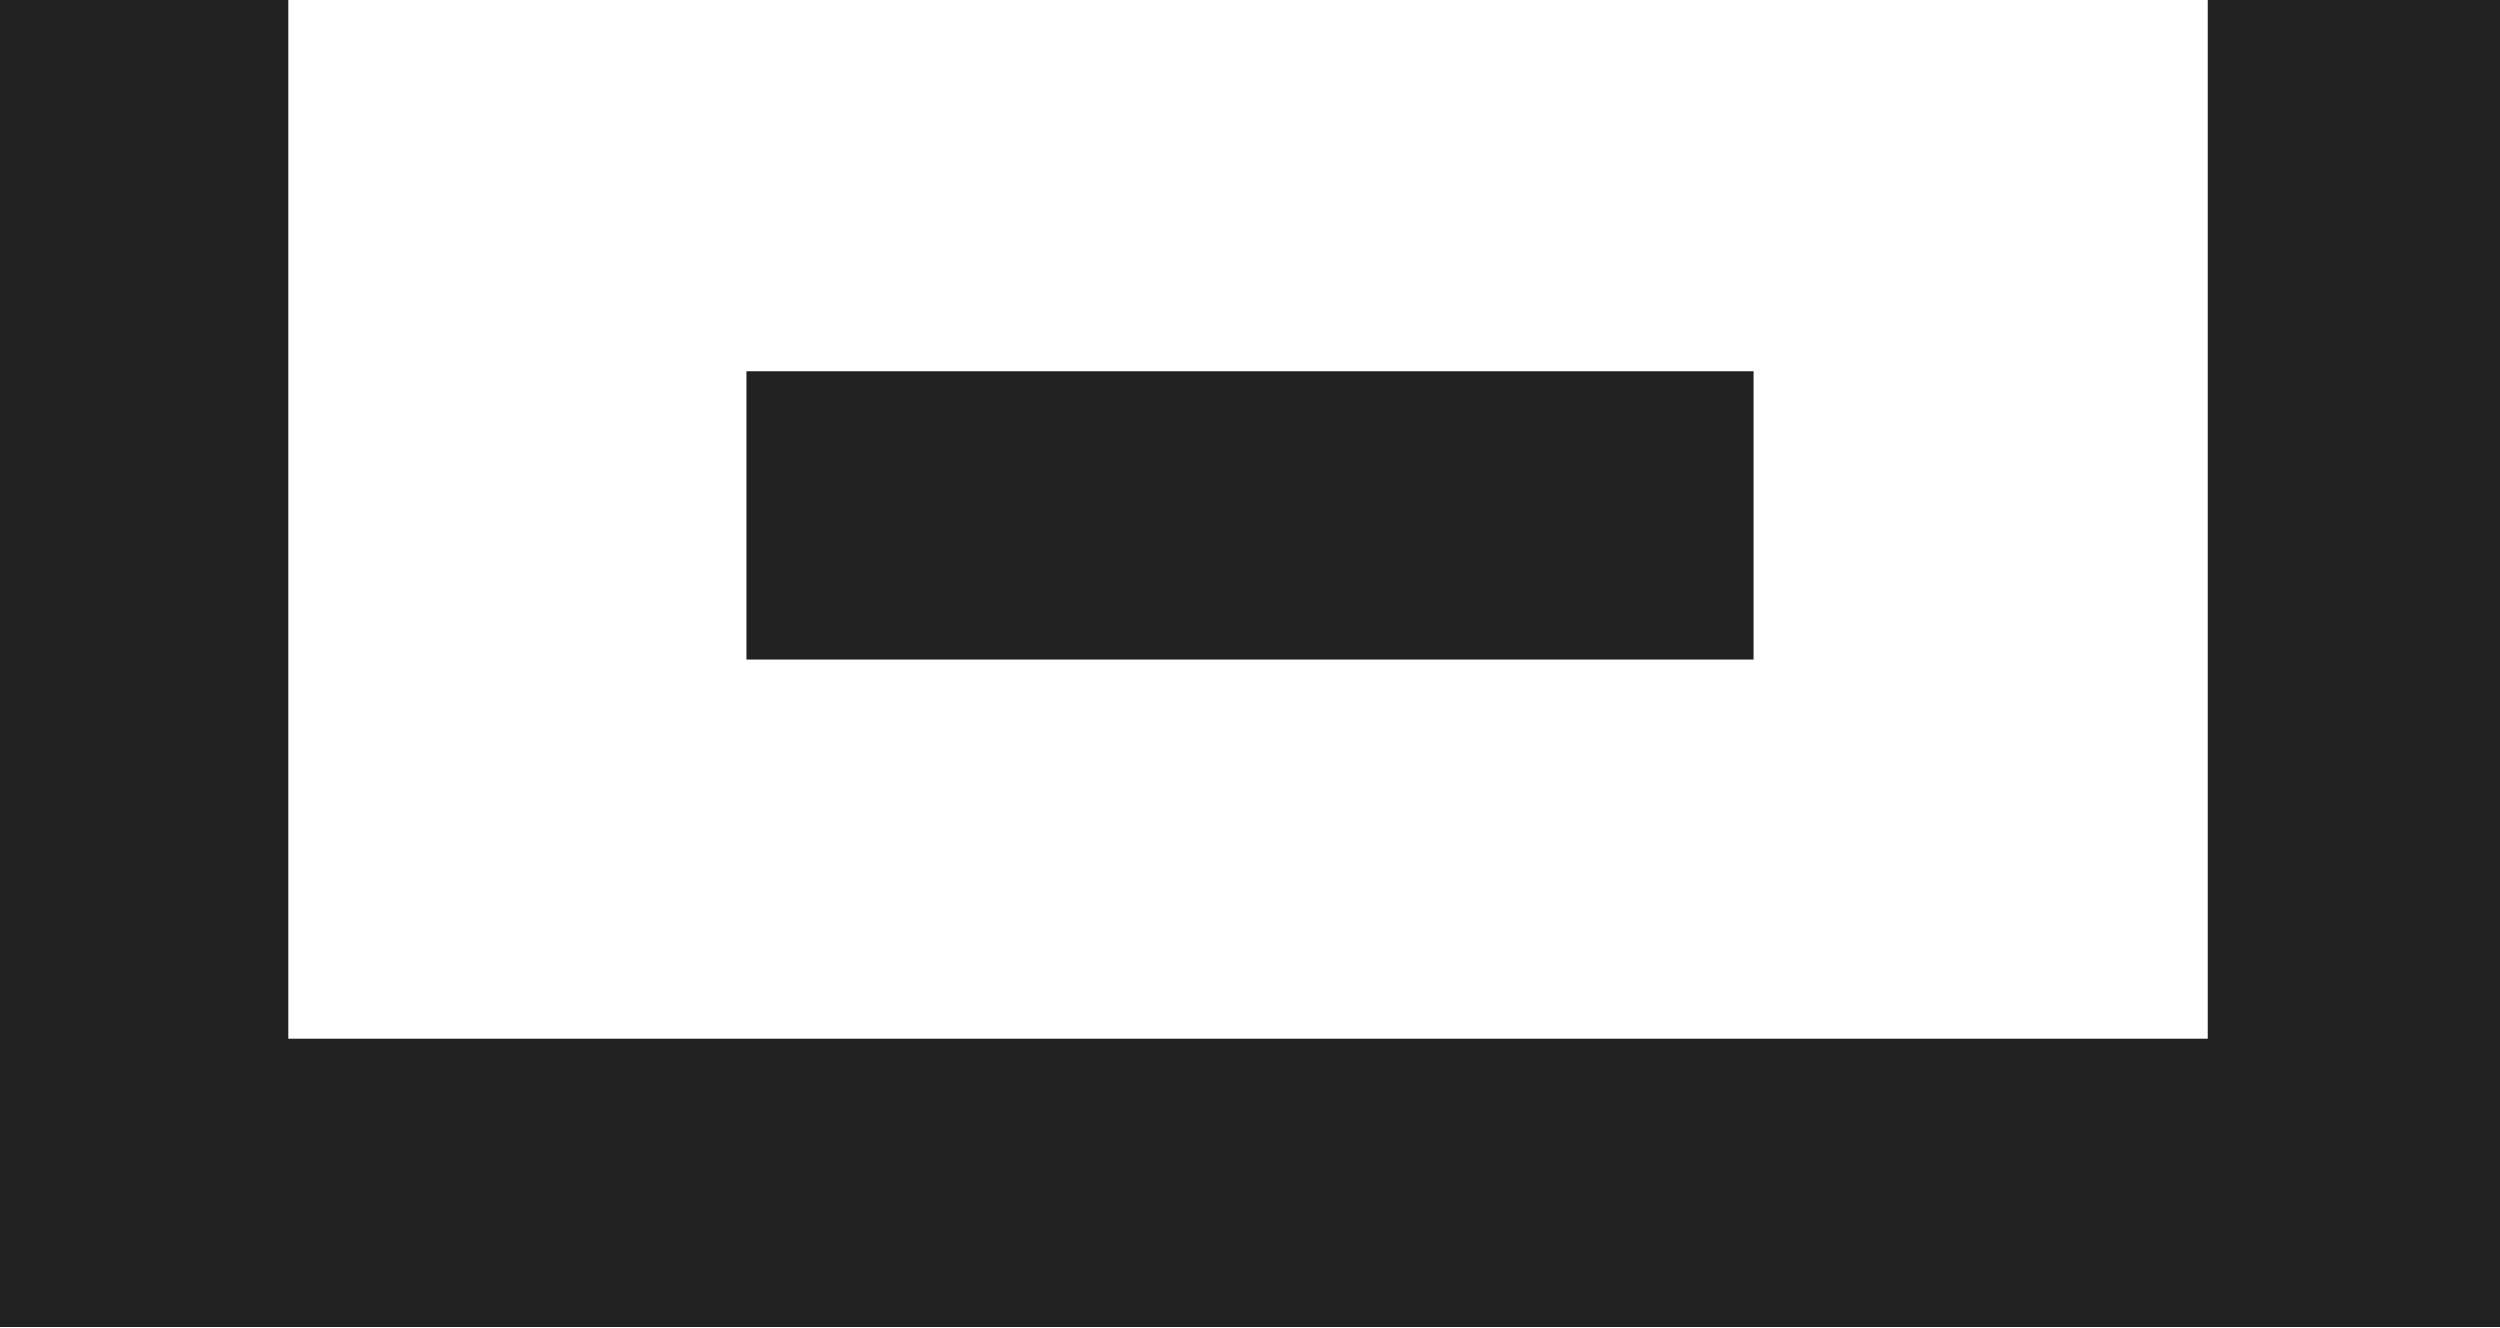
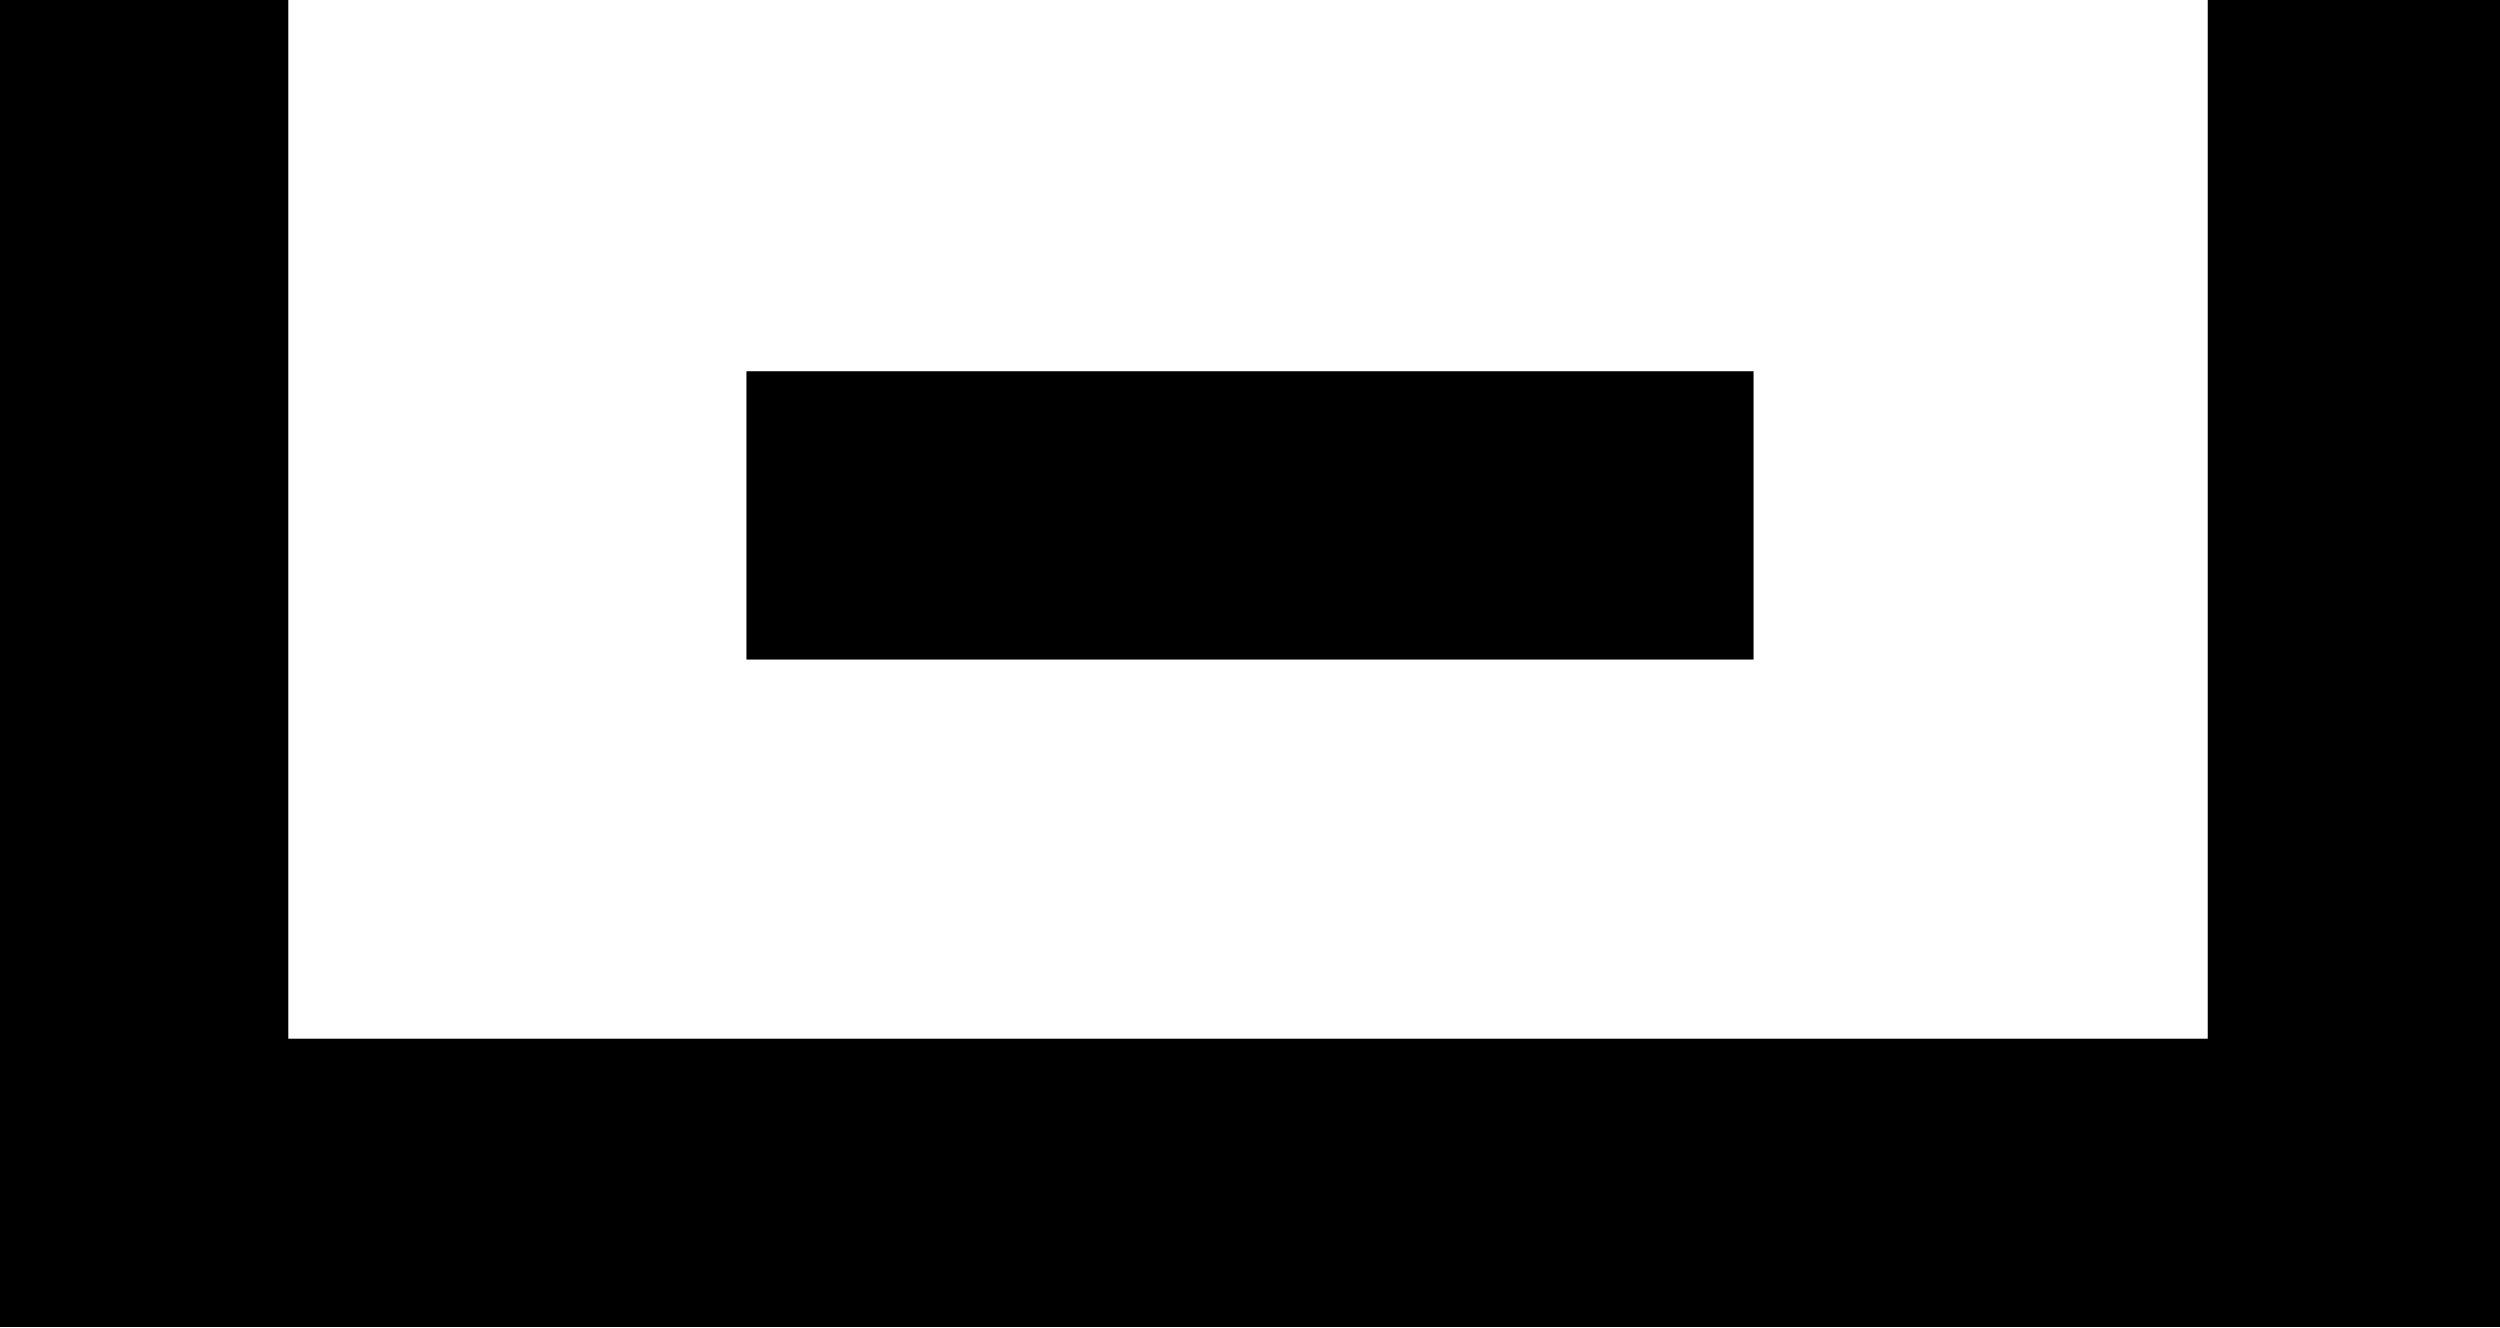
<svg xmlns="http://www.w3.org/2000/svg" version="1.1" id="Logo" x="0px" y="0px" viewBox="0 0 63.3 33.6" style="enable-background:new 0 0 63.3 33.6;" xml:space="preserve">
-   <style type="text/css">
- 	.st0{fill:#212121;}
- </style>
  <g id="Logo_1_">
-     <polygon id="Edges" class="st0" points="55.9,0 55.9,26.3 7.3,26.3 7.3,0 0,0 0,26.3 0,33.6 0,33.6 7.3,33.6 7.3,33.6 55.9,33.6    55.9,33.6 63.3,33.6 63.3,33.6 63.3,26.3 63.3,0  " />
+     <polygon id="Edges" class="st0" points="55.9,0 55.9,26.3 7.3,26.3 7.3,0 0,0 0,26.3 0,33.6 0,33.6 7.3,33.6 7.3,33.6 55.9,33.6   55.9,33.6 63.3,33.6 63.3,33.6 63.3,26.3 63.3,0  " />
    <rect id="Handle_1_" x="18.9" y="9.4" class="st0" width="25.5" height="7.3" />
  </g>
</svg>
